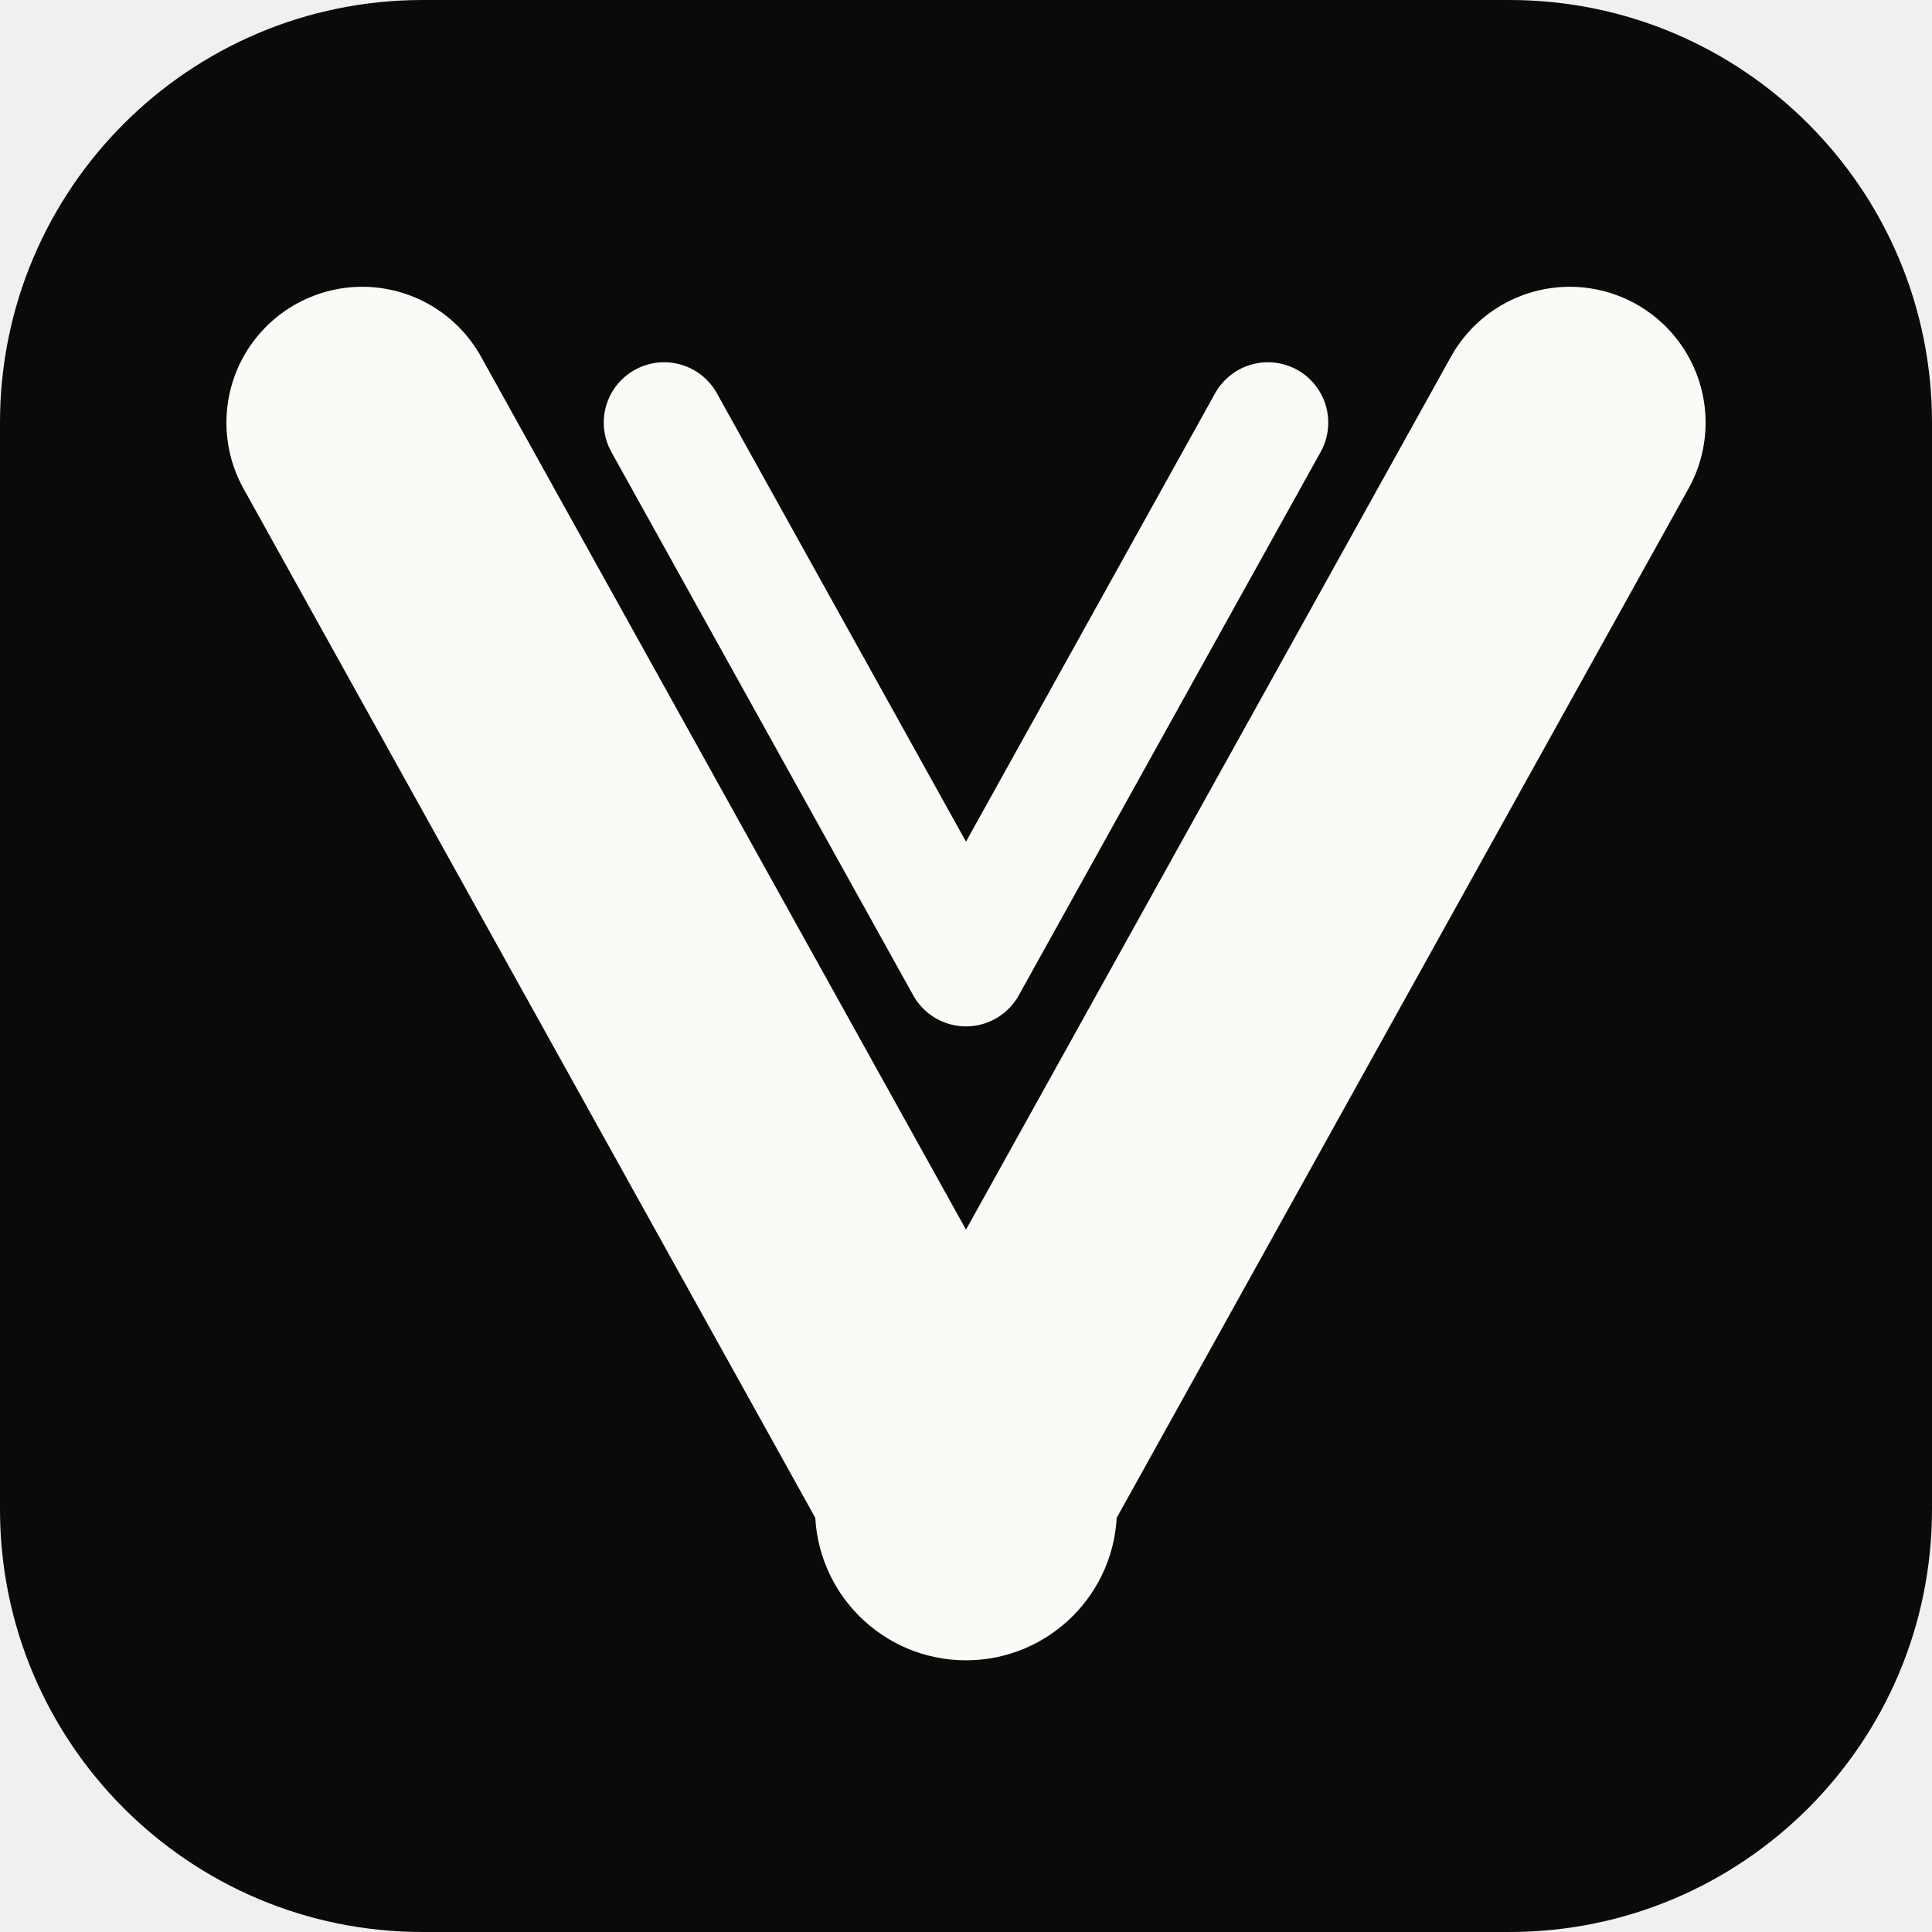
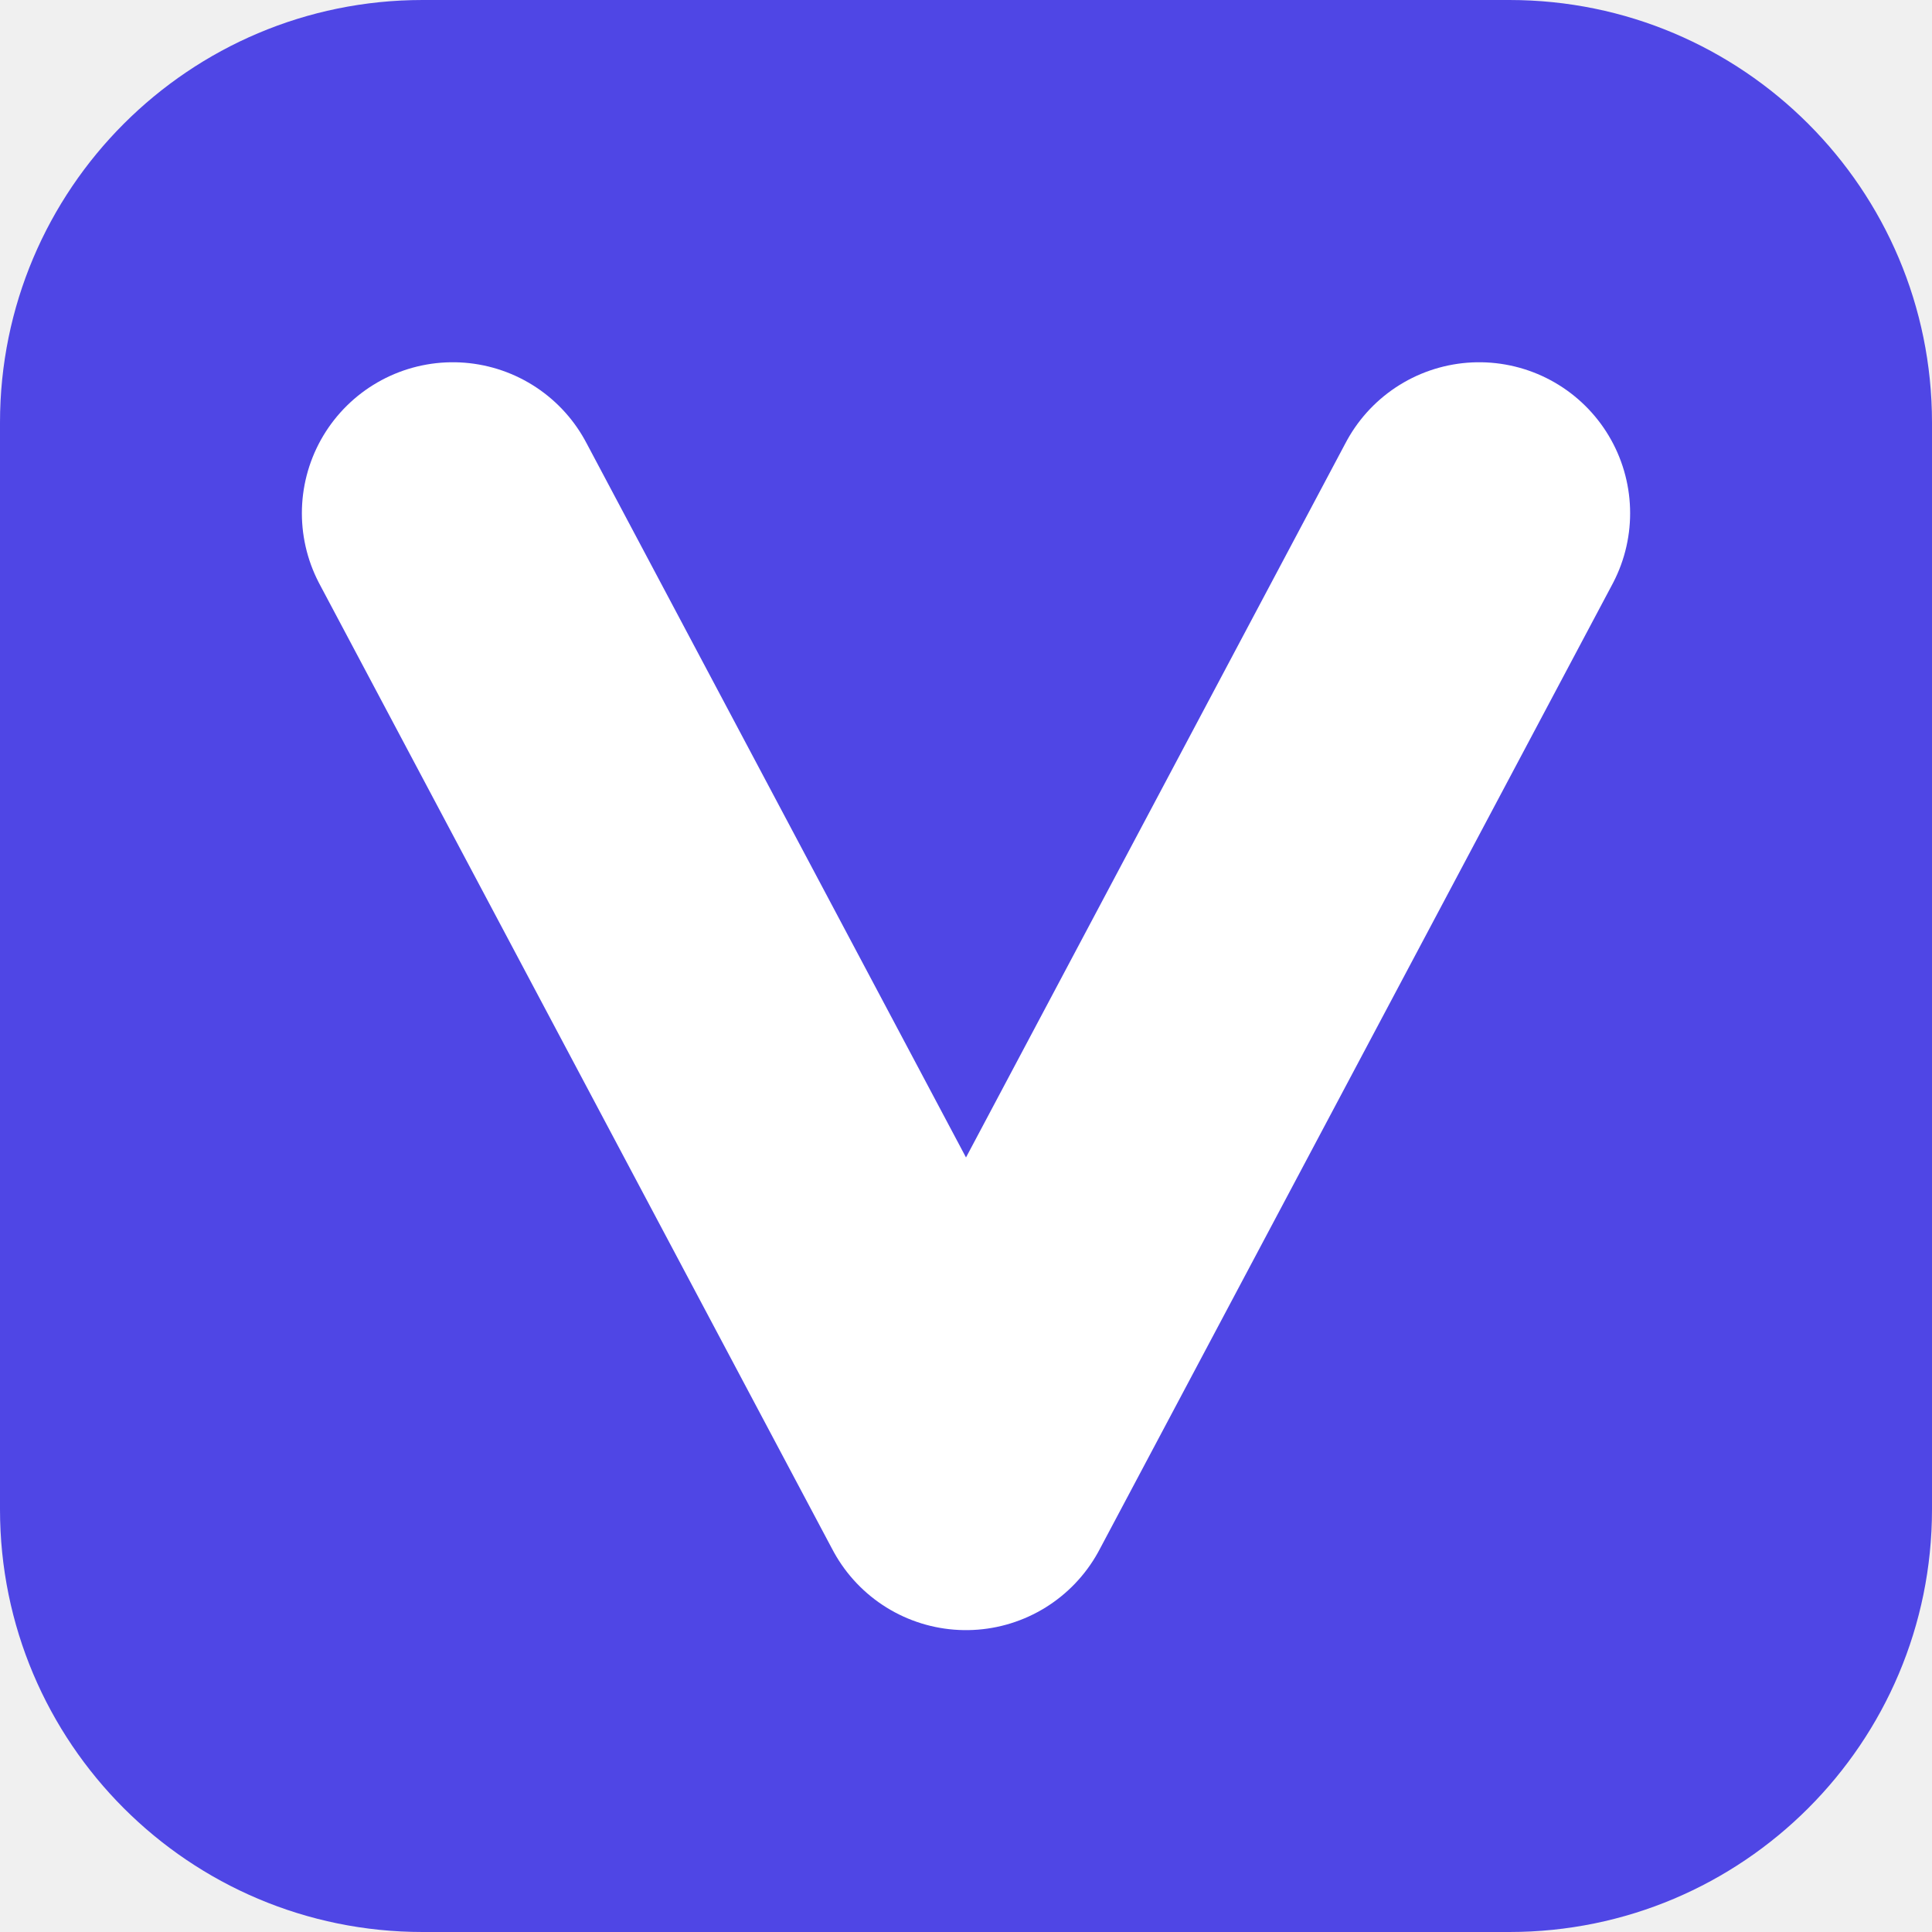
- <svg xmlns="http://www.w3.org/2000/svg" width="32" height="32" viewBox="0 0 32 32" fill="none">
-   <rect width="32" height="32" rx="7" fill="#0a0a0a" />
-   <path d="M6 7 L16 25 L26 7" stroke="#fafaf7" stroke-width="4.5" stroke-linecap="round" stroke-linejoin="round" />
-   <path d="M11 7 L16 16 L21 7" stroke="#fafaf7" stroke-width="2" stroke-linecap="round" stroke-linejoin="round" />
-   <circle cx="16" cy="25" r="2.5" fill="#fafaf7" />
+ <svg xmlns="http://www.w3.org/2000/svg" width="32" height="32" viewBox="0 0 64 64" fill="none">
+   <rect width="64" height="64" rx="14" fill="#4F46E5" />
+   <path d="M15 17 L32 49 L49 17" stroke="#FFFFFF" stroke-width="10" stroke-linecap="round" stroke-linejoin="round" />
</svg>
